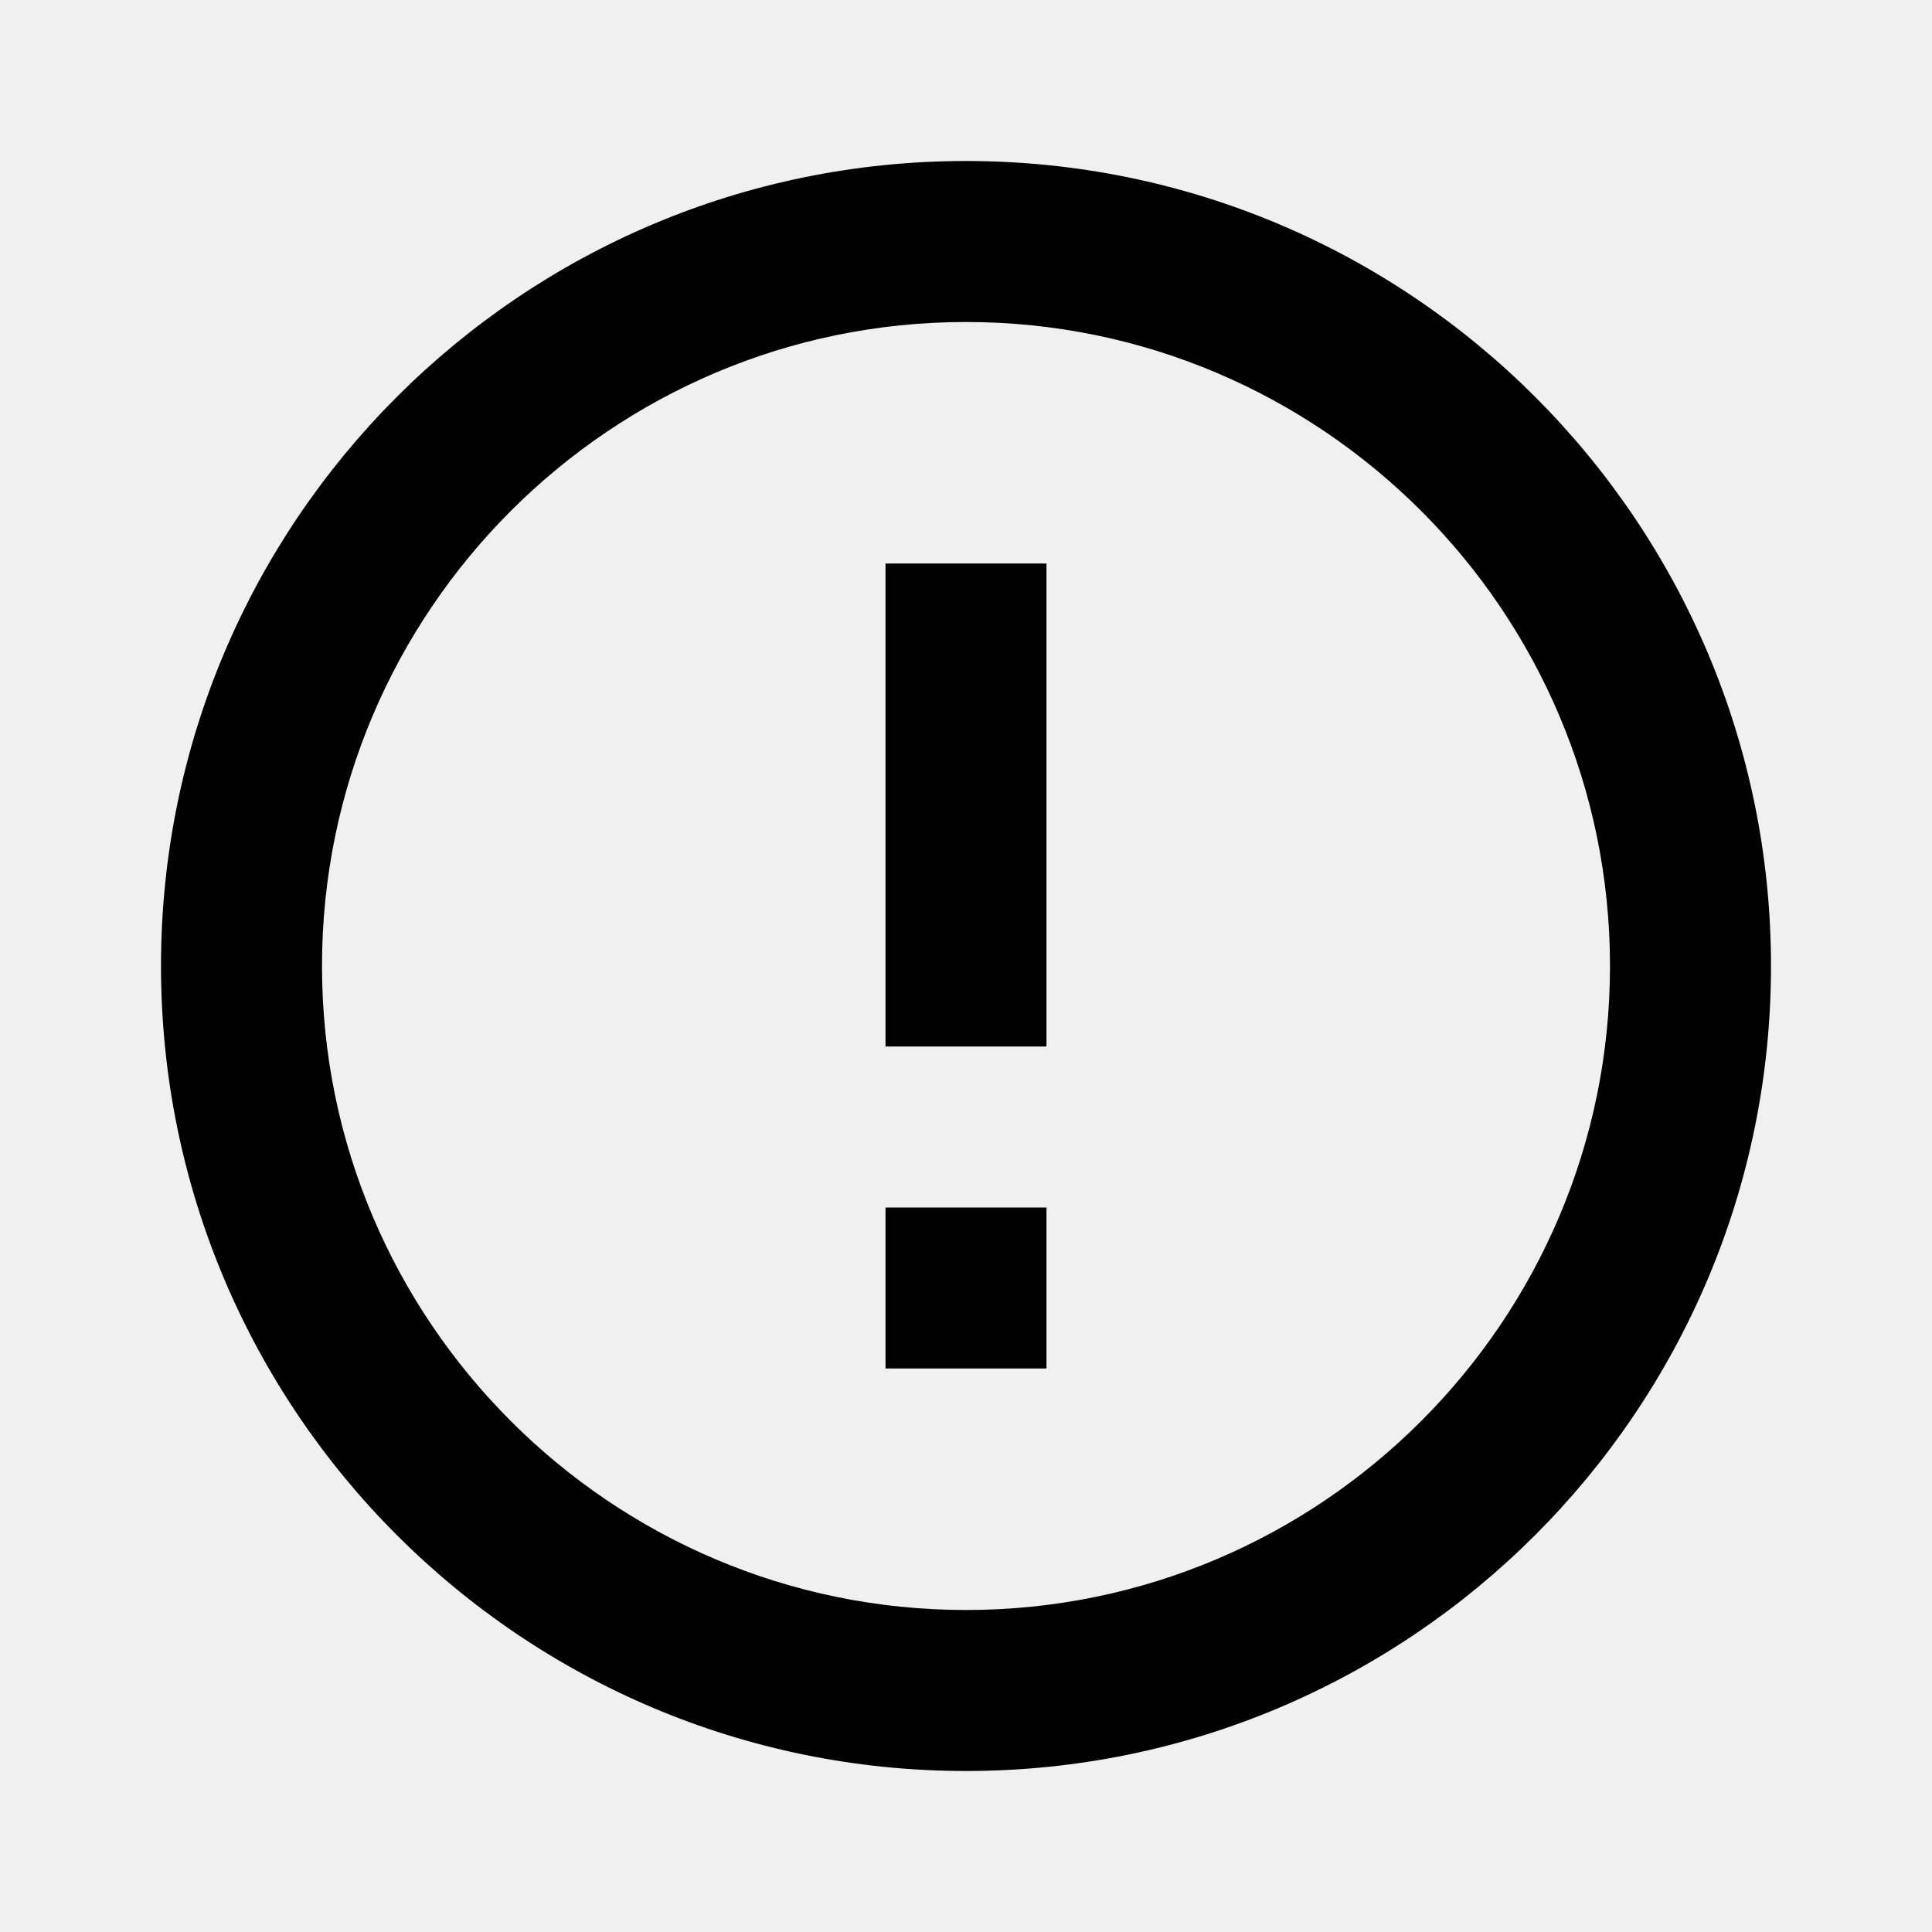
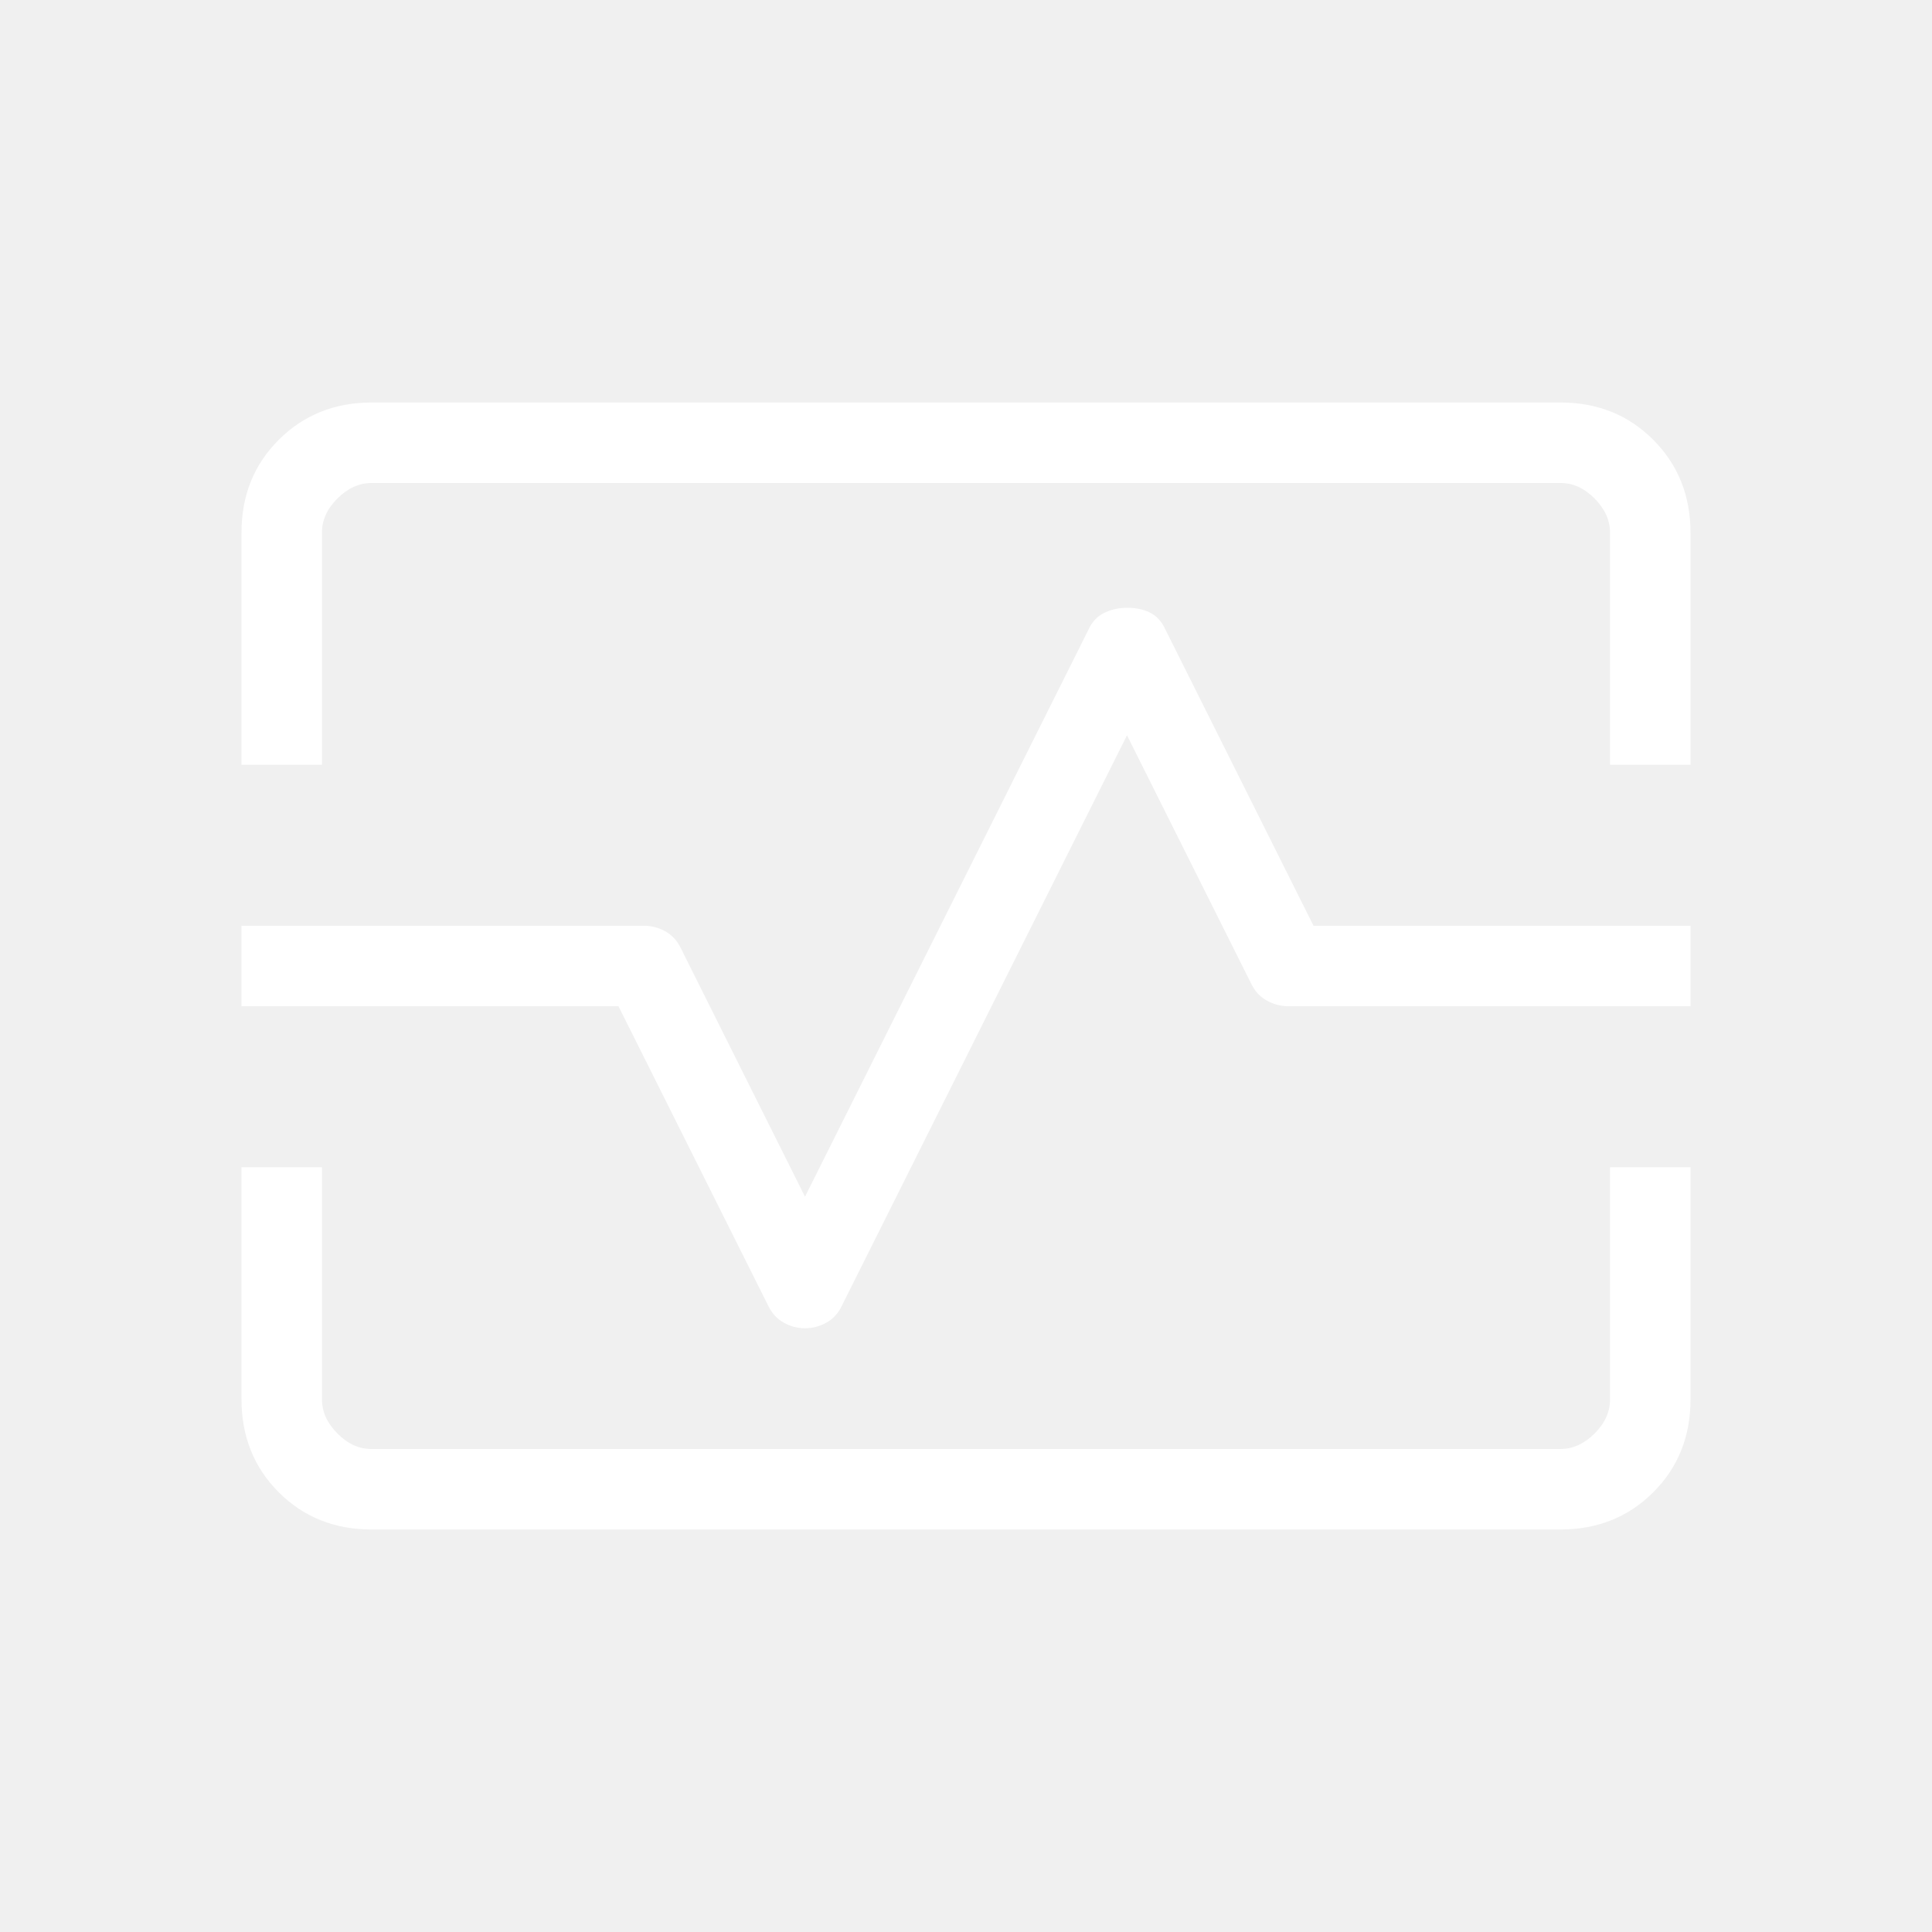
<svg xmlns="http://www.w3.org/2000/svg" width="24" height="24" viewBox="0 0 24 24">
-   <path d="M12 2C6.48 2 2 6.48 2 12s4.48 10 10 10 10-4.48 10-10S17.52 2 12 2zm0 18c-4.41 0-8-3.59-8-8s3.59-8 8-8 8 3.59 8 8-3.59 8-8 8zm-1-13h2v6h-2zm0 8h2v2h-2z" />
+   <path fill="#fff" d="M3 9.5V6.616q0-.691.463-1.153T4.615 5h14.77q.69 0 1.152.463T21 6.616V9.5h-1V6.616q0-.231-.192-.424T19.385 6H4.615q-.23 0-.423.192T4 6.616V9.5zM4.616 19q-.691 0-1.153-.462T3 17.384V14.5h1v2.885q0 .23.192.423t.423.192h14.77q.23 0 .423-.192t.192-.424V14.5h1v2.885q0 .69-.462 1.152T19.385 19zM10 16.5q.14 0 .266-.07t.192-.21L14 9.134l1.542 3.084q.067.14.192.21T16 12.5h5v-1h-4.683l-1.86-3.72q-.066-.12-.182-.175T14 7.55q-.14 0-.265.055t-.193.176L10 14.866L8.458 11.78q-.067-.14-.192-.21T8 11.5H3v1h4.683l1.86 3.72q.067.14.192.21t.265.07m2-4.5" />
</svg>
